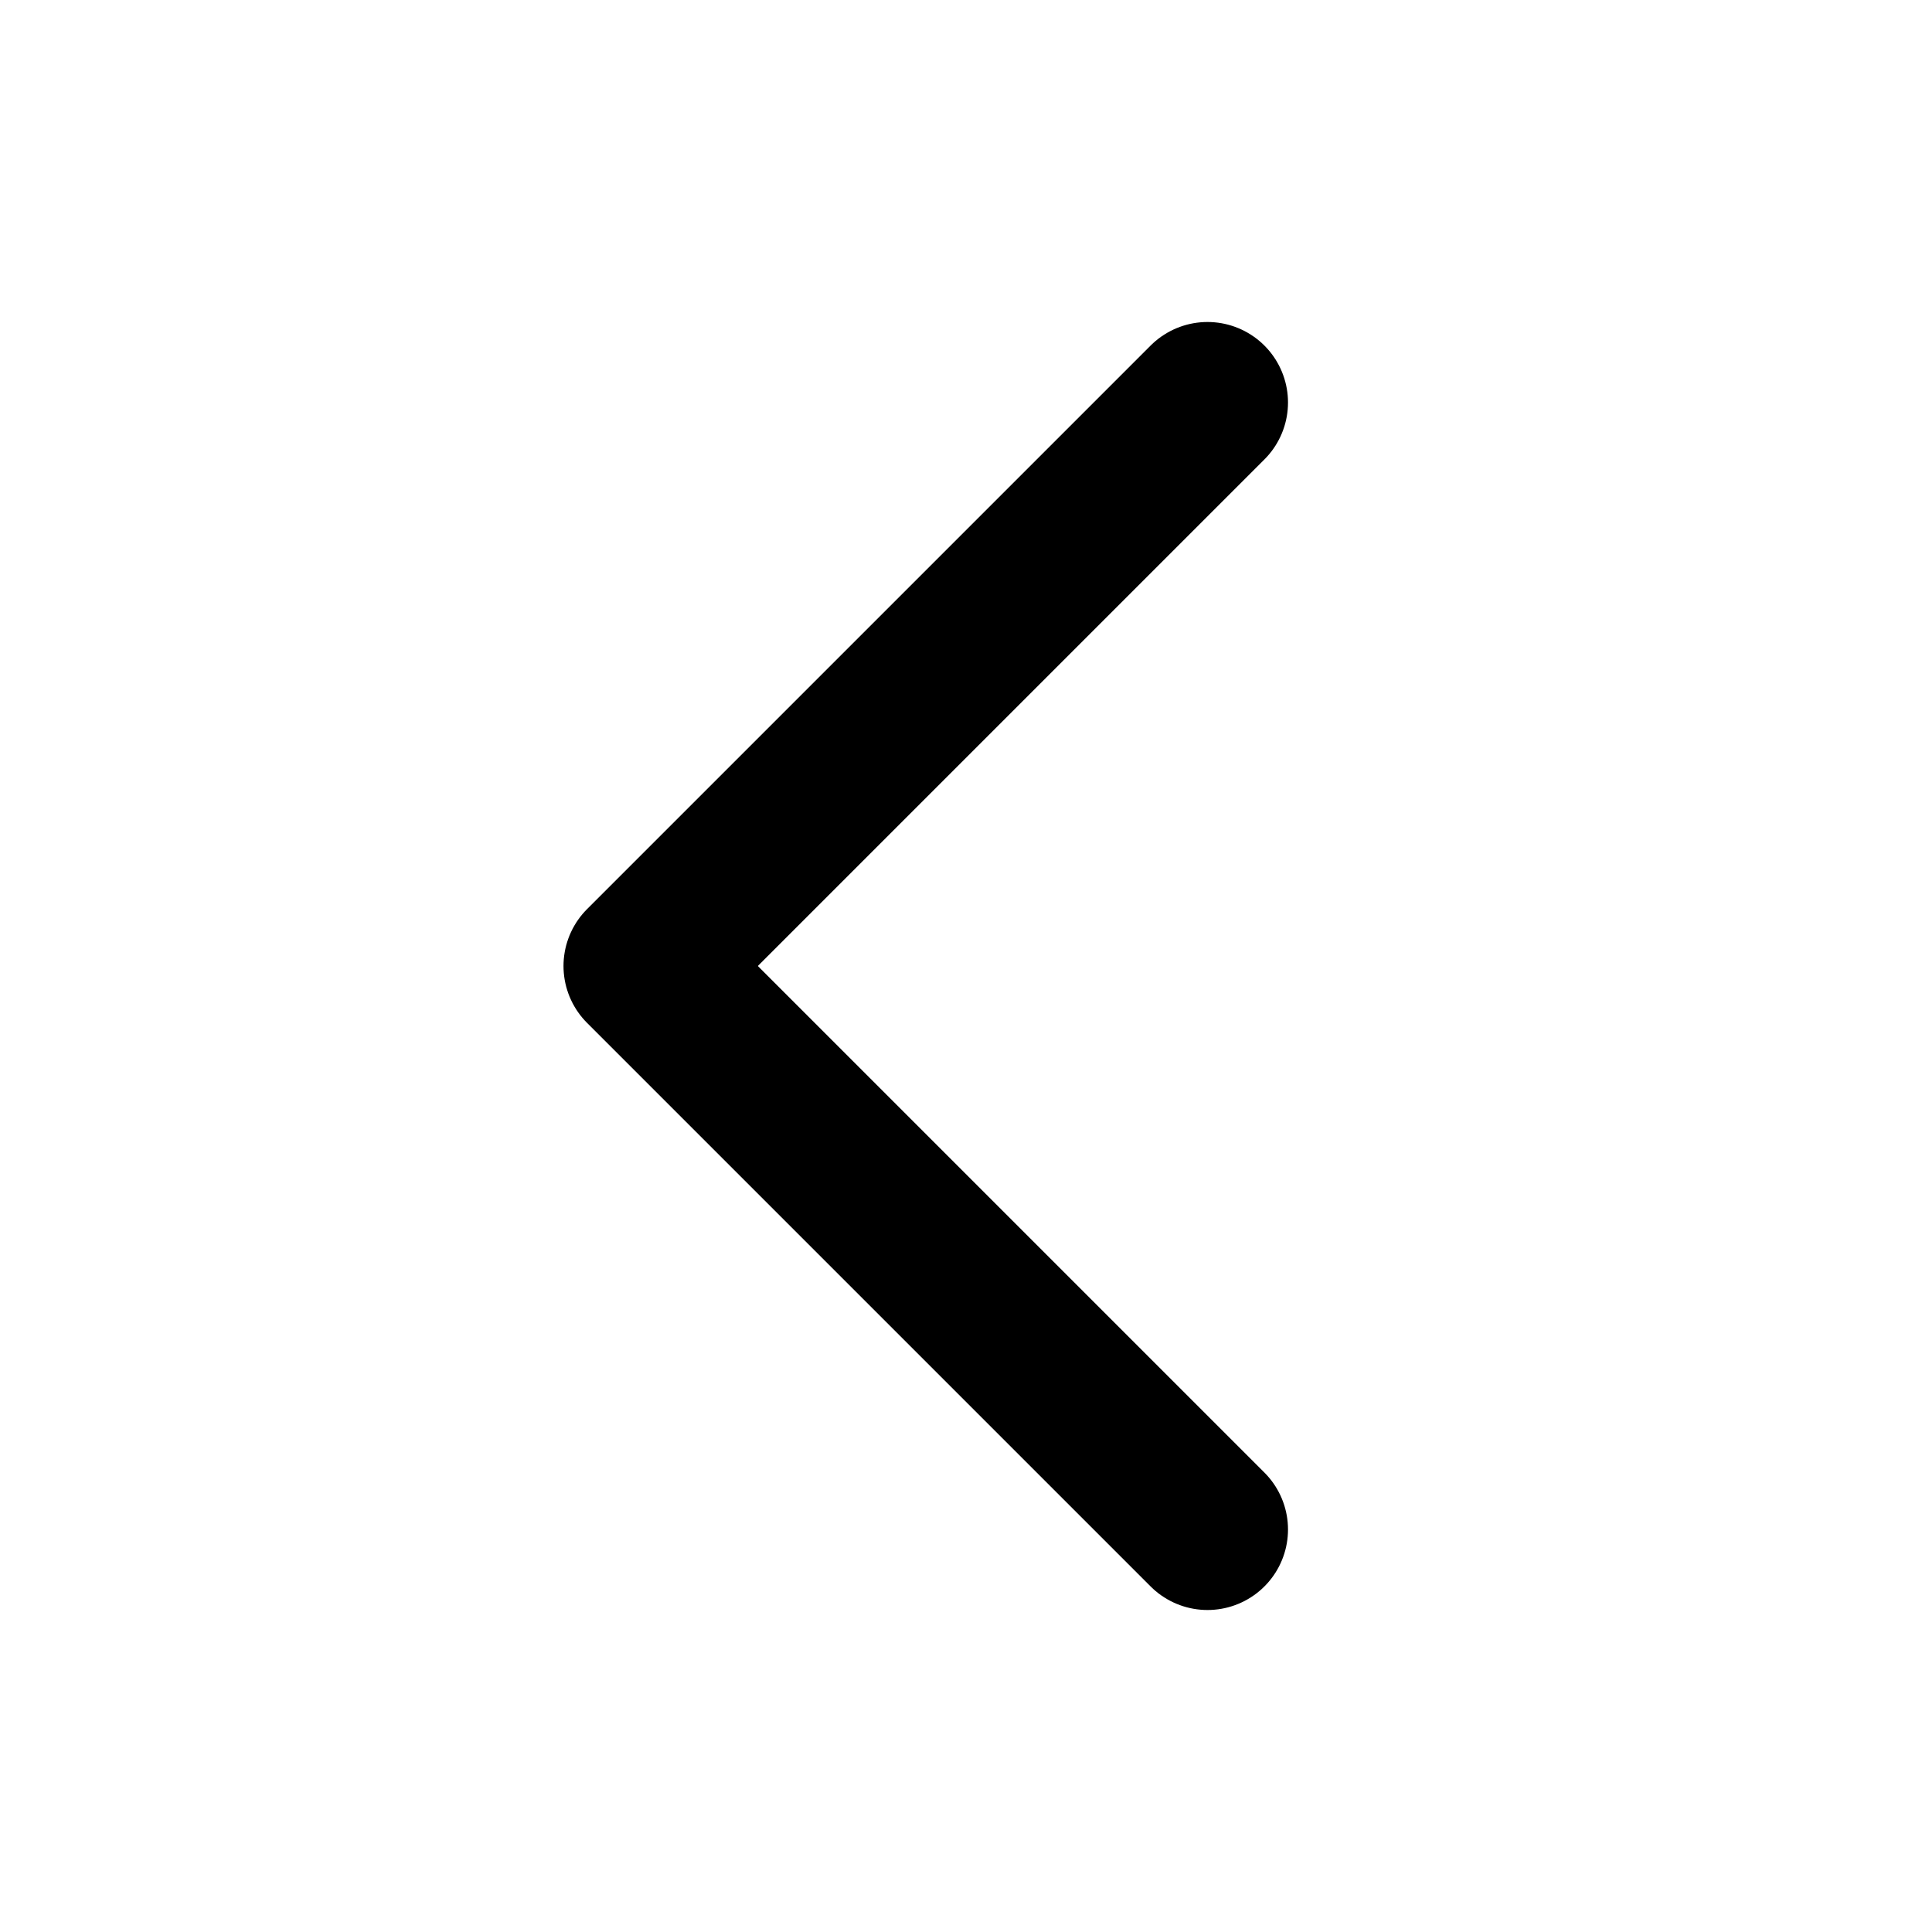
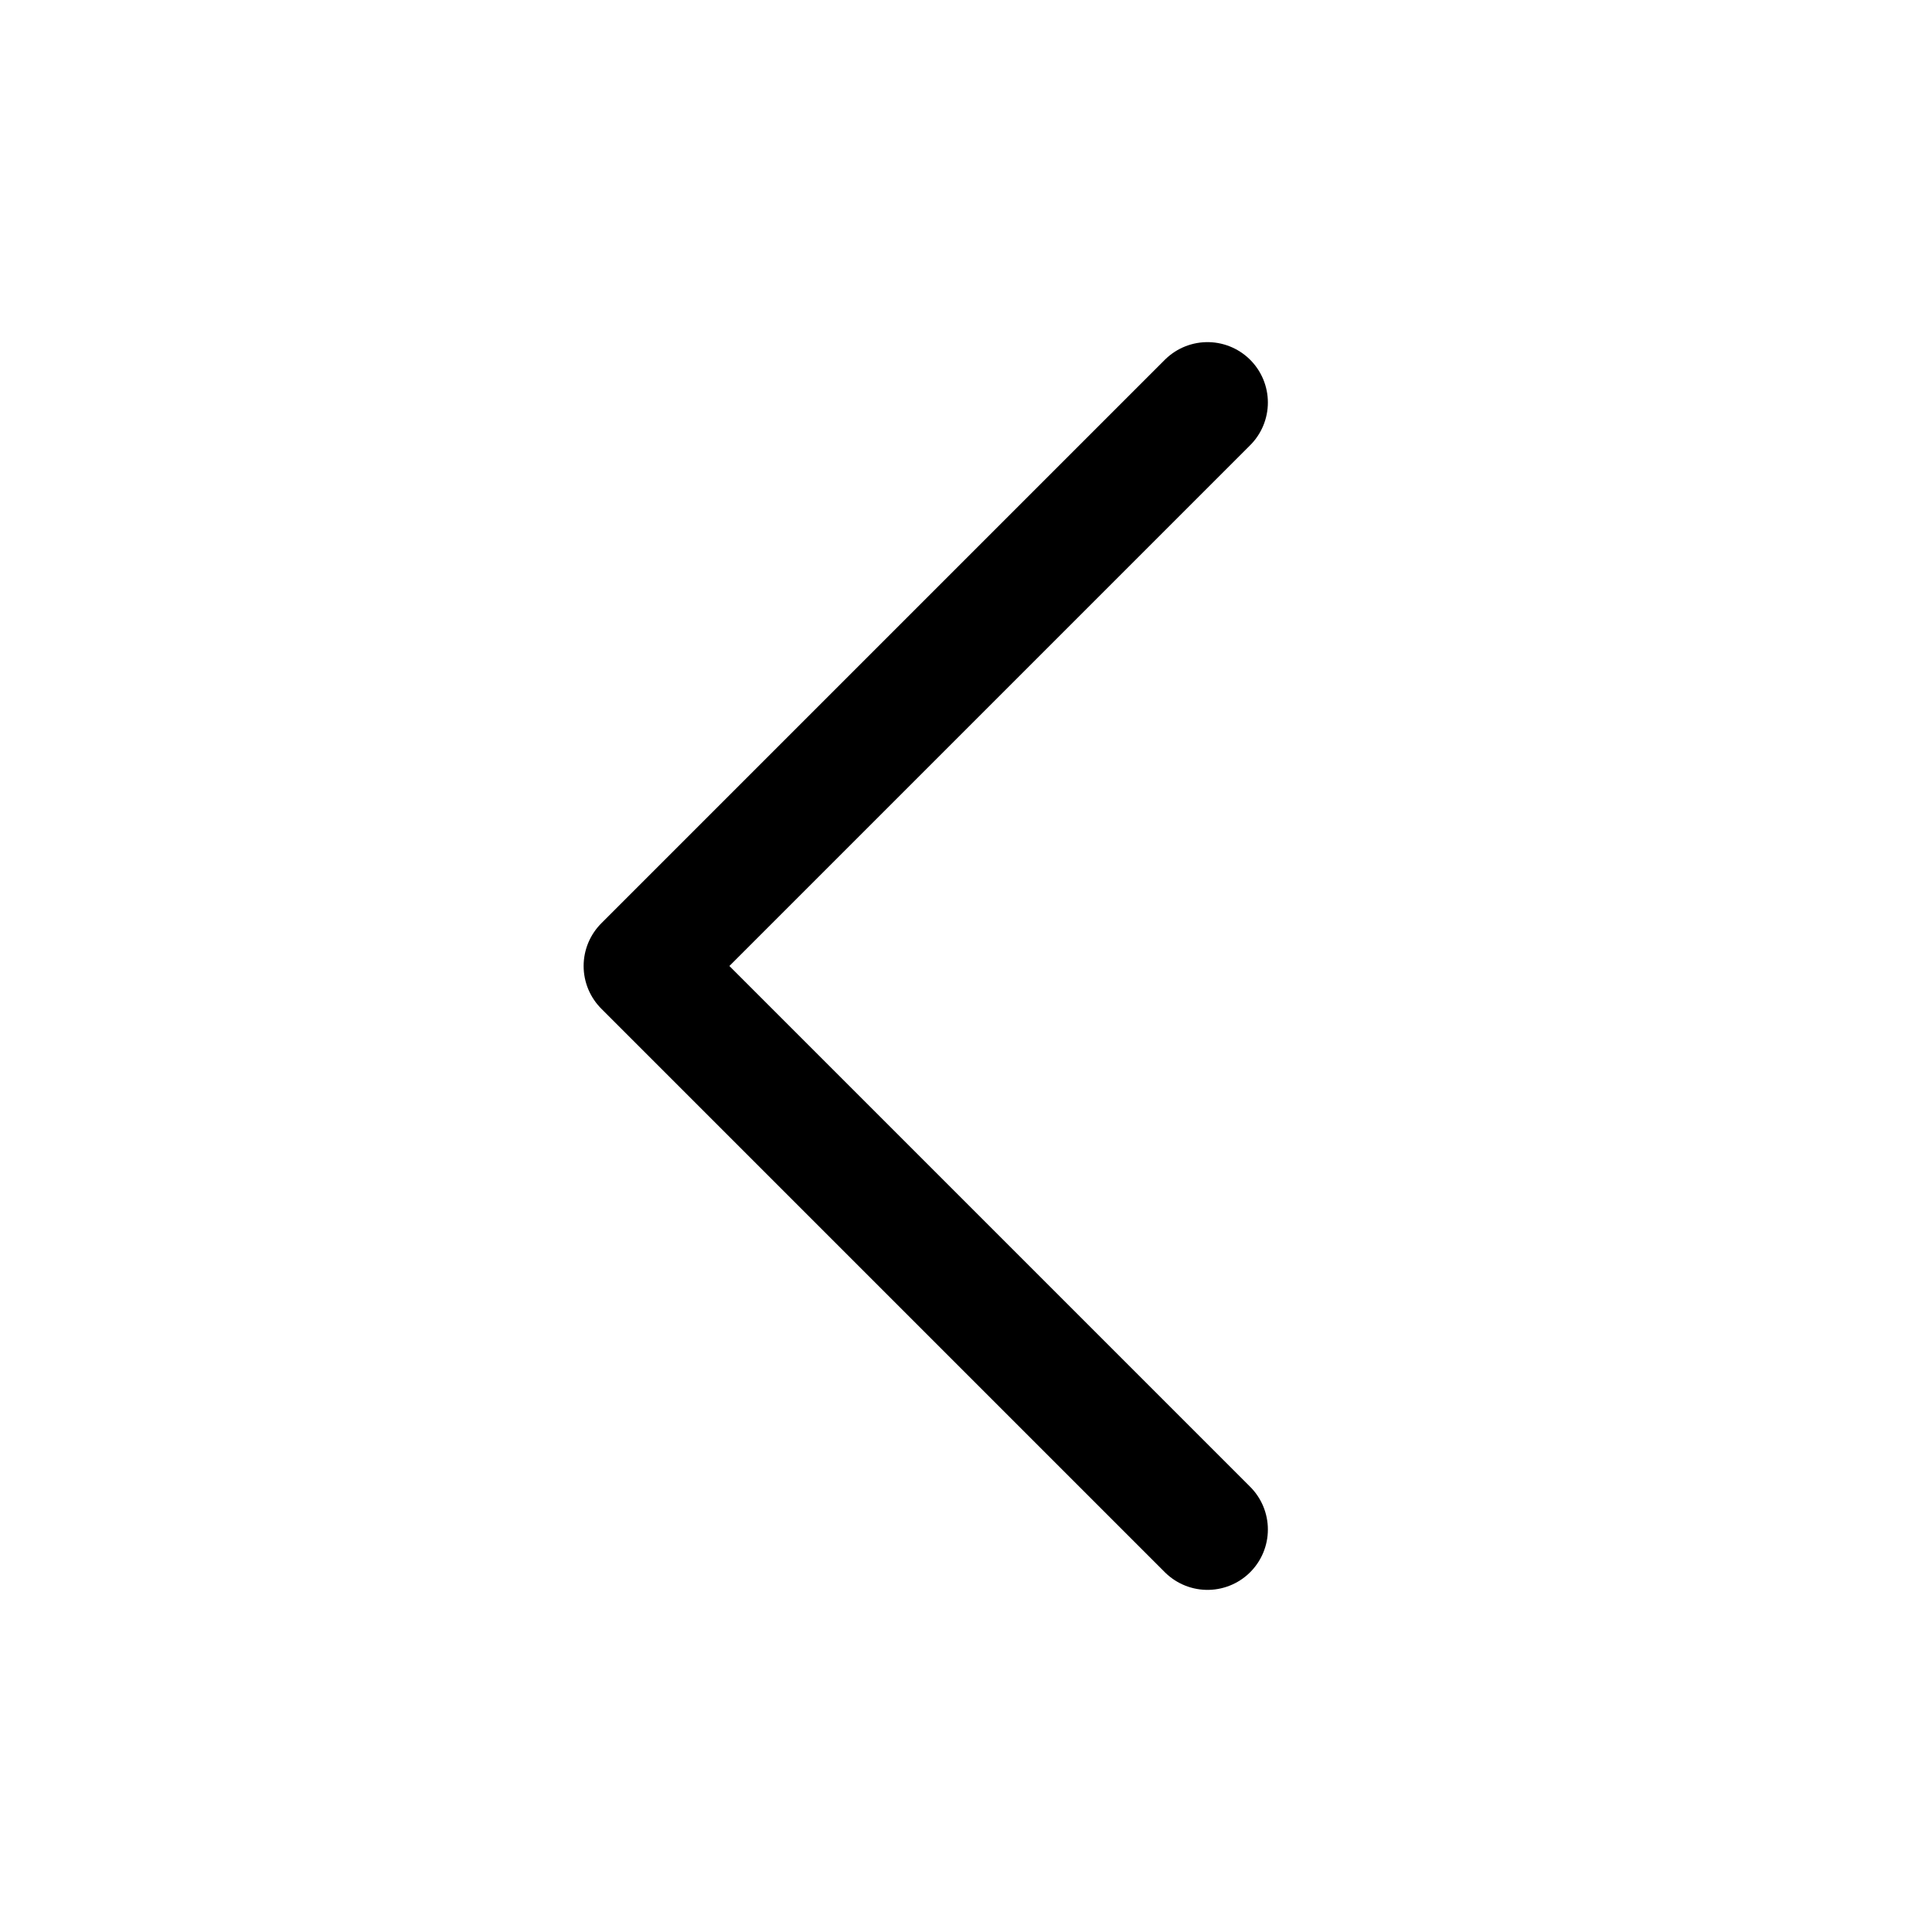
<svg xmlns="http://www.w3.org/2000/svg" class="" fill="none" viewBox="0 0 24 24" stroke="currentColor" aria-hidden="true">
-   <path stroke-linecap="round" stroke-linejoin="round" stroke-width="2" d="M15 19l-7-7 7-7" />
+   <path stroke-linecap="round" stroke-linejoin="round" stroke-width="1.5" d="M15 19l-7-7 7-7" />
</svg>
